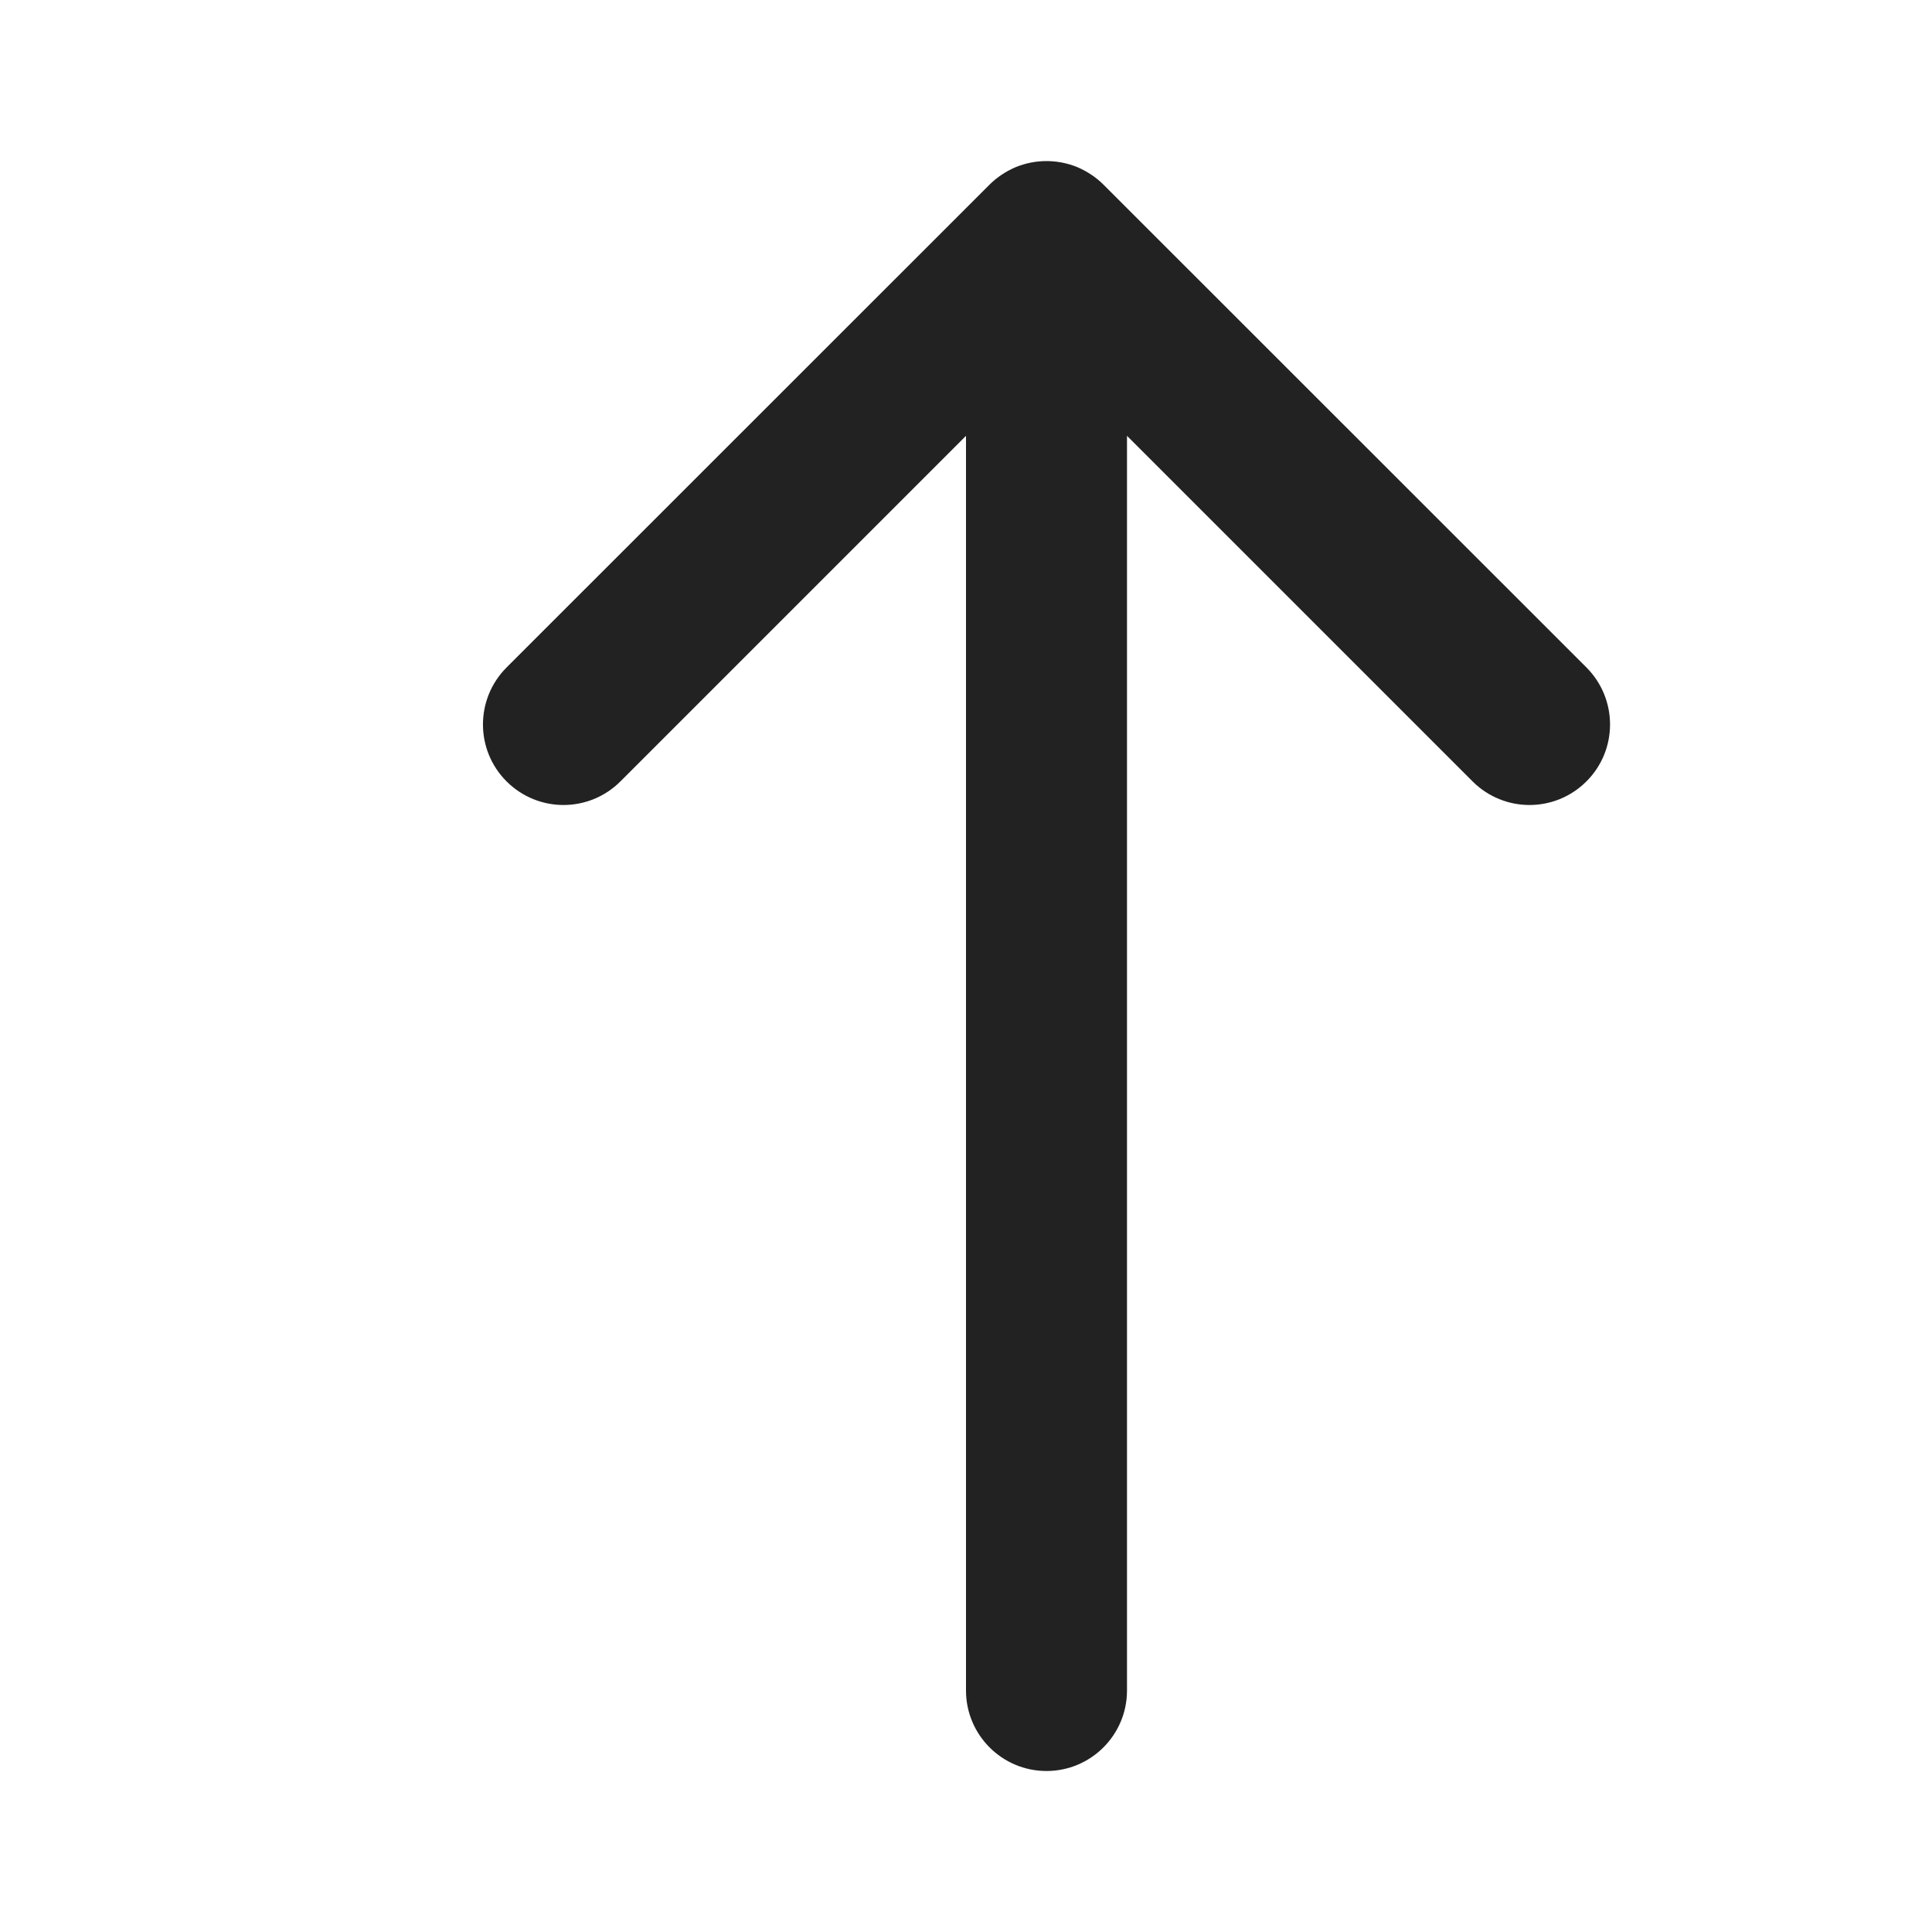
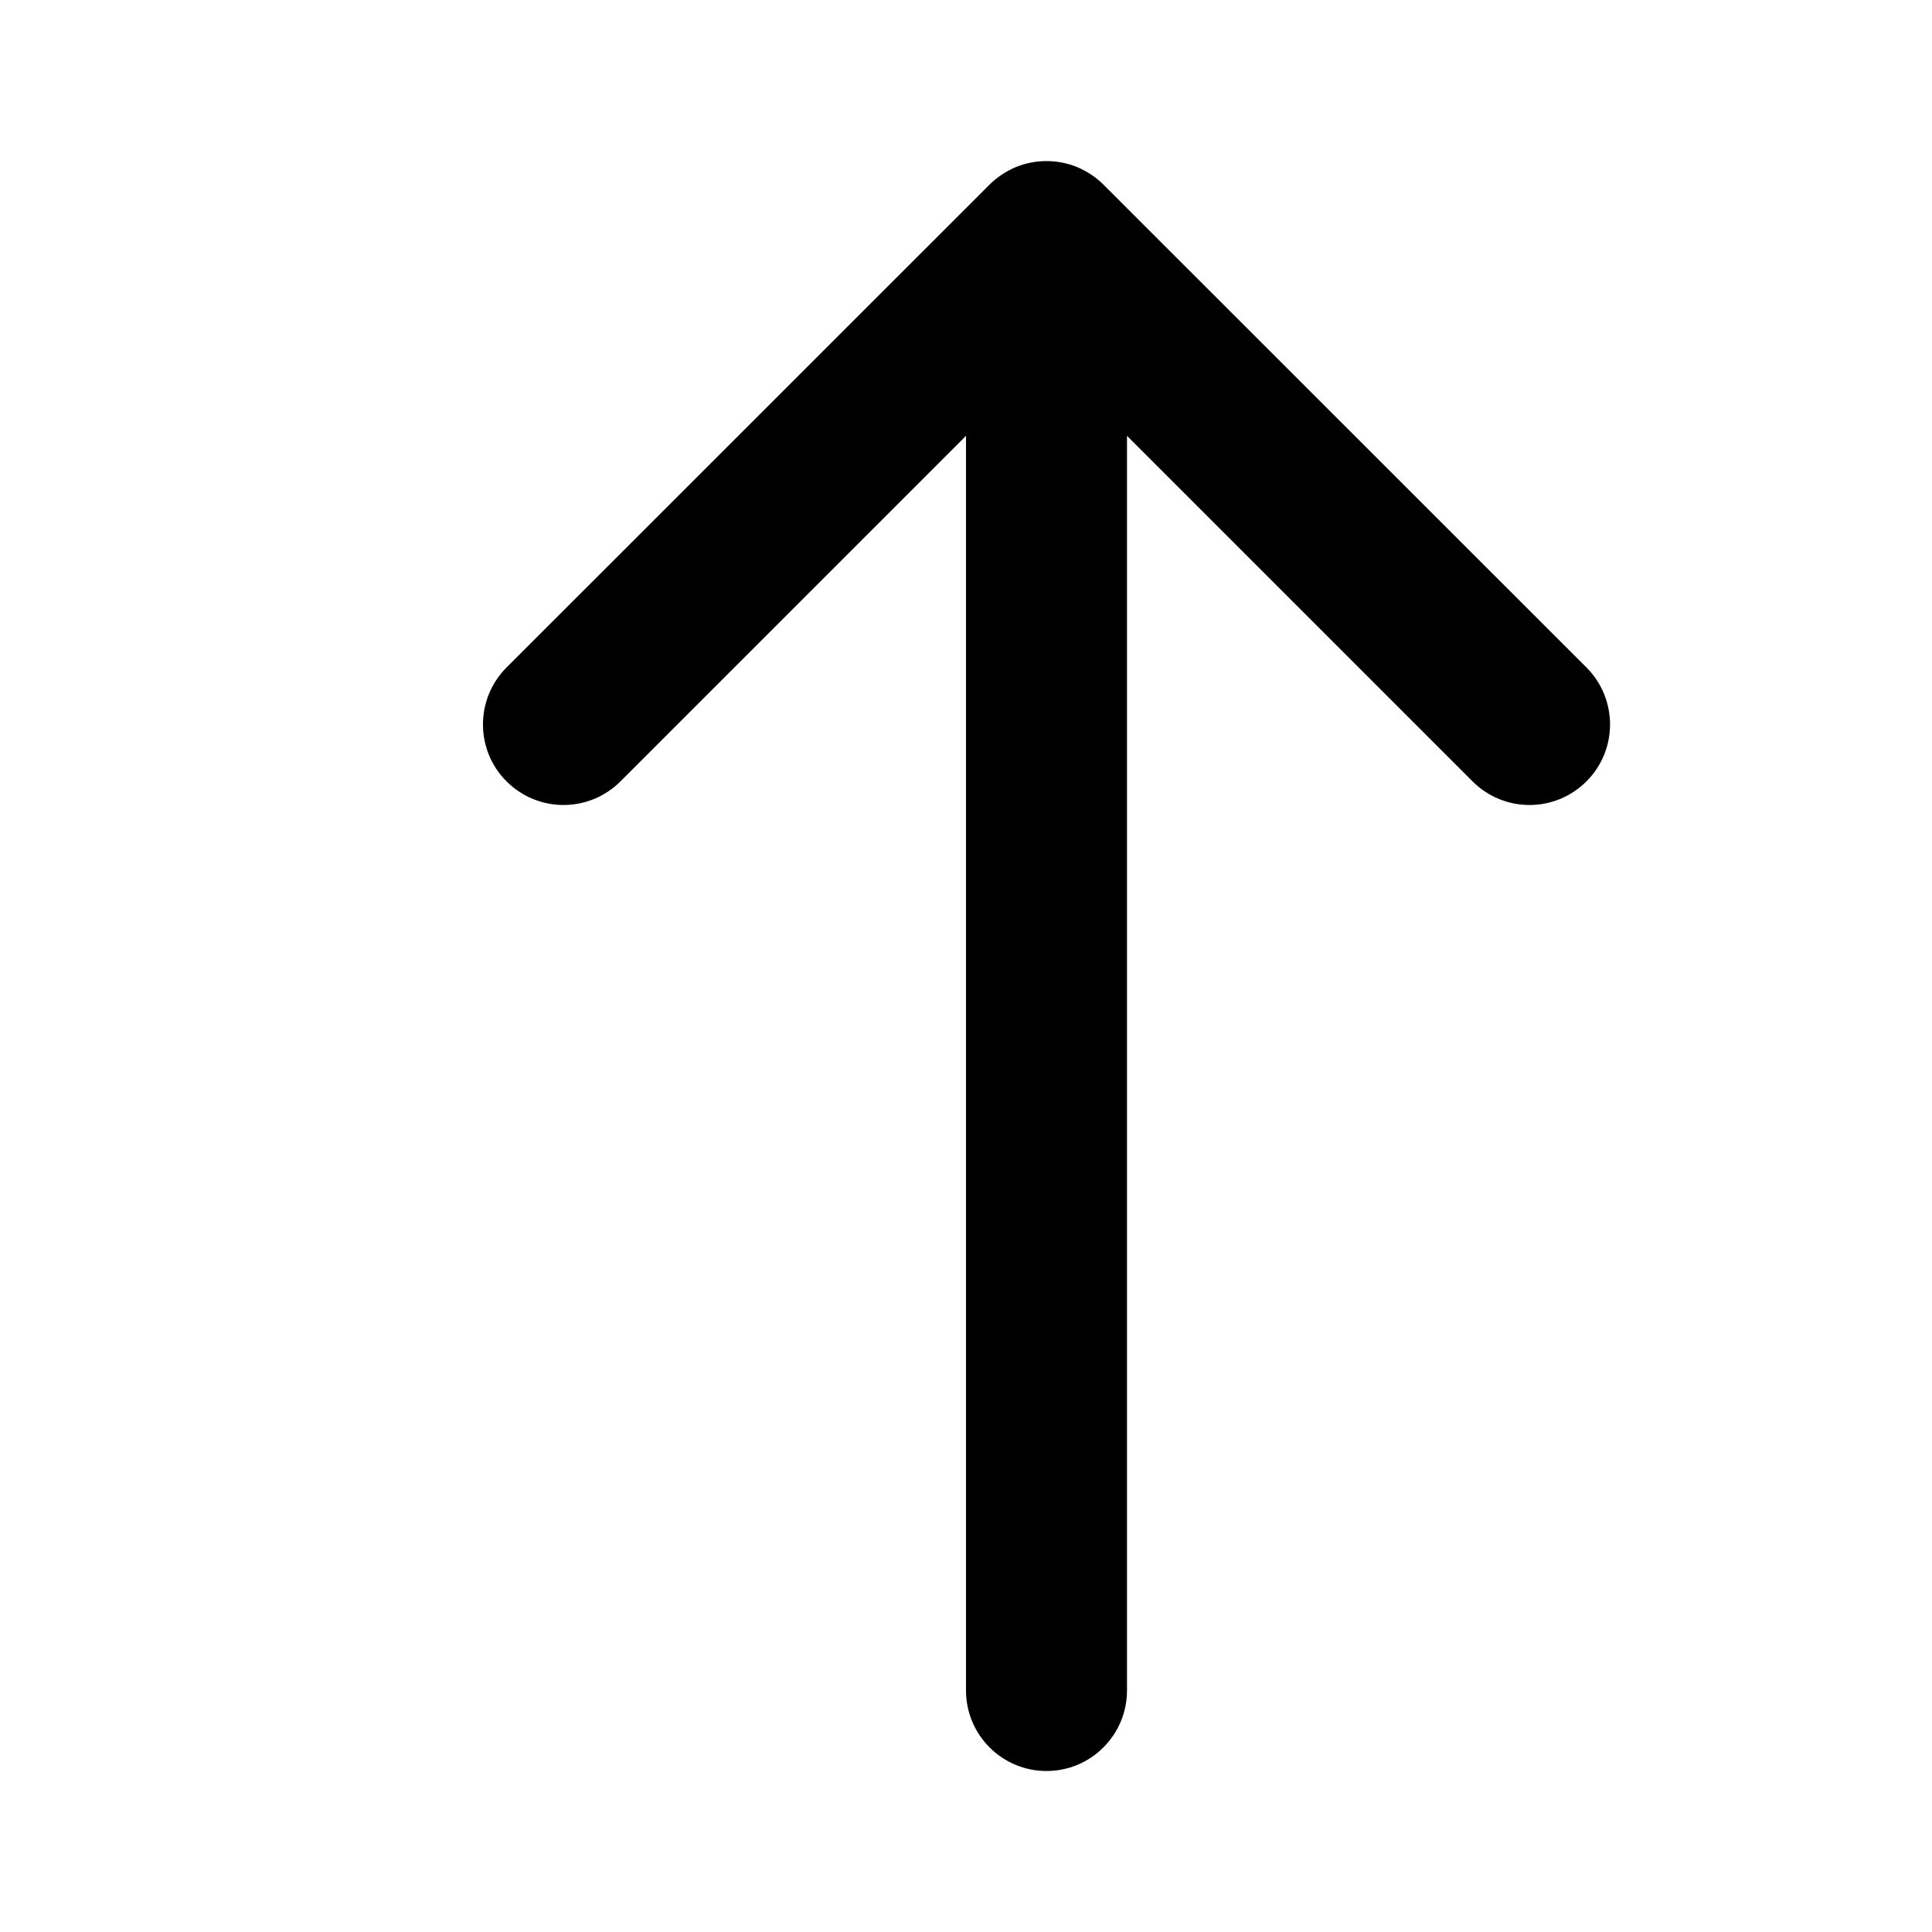
<svg xmlns="http://www.w3.org/2000/svg" width="12" height="12" viewBox="0 0 12 12">
-   <path d="M9.854 4.146L6.854 1.147C6.808 1.101 6.752 1.064 6.691 1.038C6.569 0.988 6.431 0.988 6.309 1.038C6.248 1.064 6.192 1.101 6.146 1.147L3.146 4.146C2.951 4.342 2.951 4.658 3.146 4.853C3.342 5.049 3.658 5.049 3.854 4.853L6 2.707V10.5C6 10.776 6.224 11 6.5 11C6.776 11 7 10.776 7 10.5V2.707L9.146 4.853C9.244 4.951 9.372 5 9.5 5C9.628 5 9.756 4.951 9.854 4.853C10.049 4.658 10.049 4.342 9.854 4.146Z" fill="#222222" />
+   <path d="M9.854 4.146L6.854 1.147C6.808 1.101 6.752 1.064 6.691 1.038C6.569 0.988 6.431 0.988 6.309 1.038C6.248 1.064 6.192 1.101 6.146 1.147L3.146 4.146C2.951 4.342 2.951 4.658 3.146 4.853C3.342 5.049 3.658 5.049 3.854 4.853L6 2.707V10.5C6 10.776 6.224 11 6.5 11C6.776 11 7 10.776 7 10.5V2.707L9.146 4.853C9.244 4.951 9.372 5 9.5 5C9.628 5 9.756 4.951 9.854 4.853C10.049 4.658 10.049 4.342 9.854 4.146Z" />
</svg>
